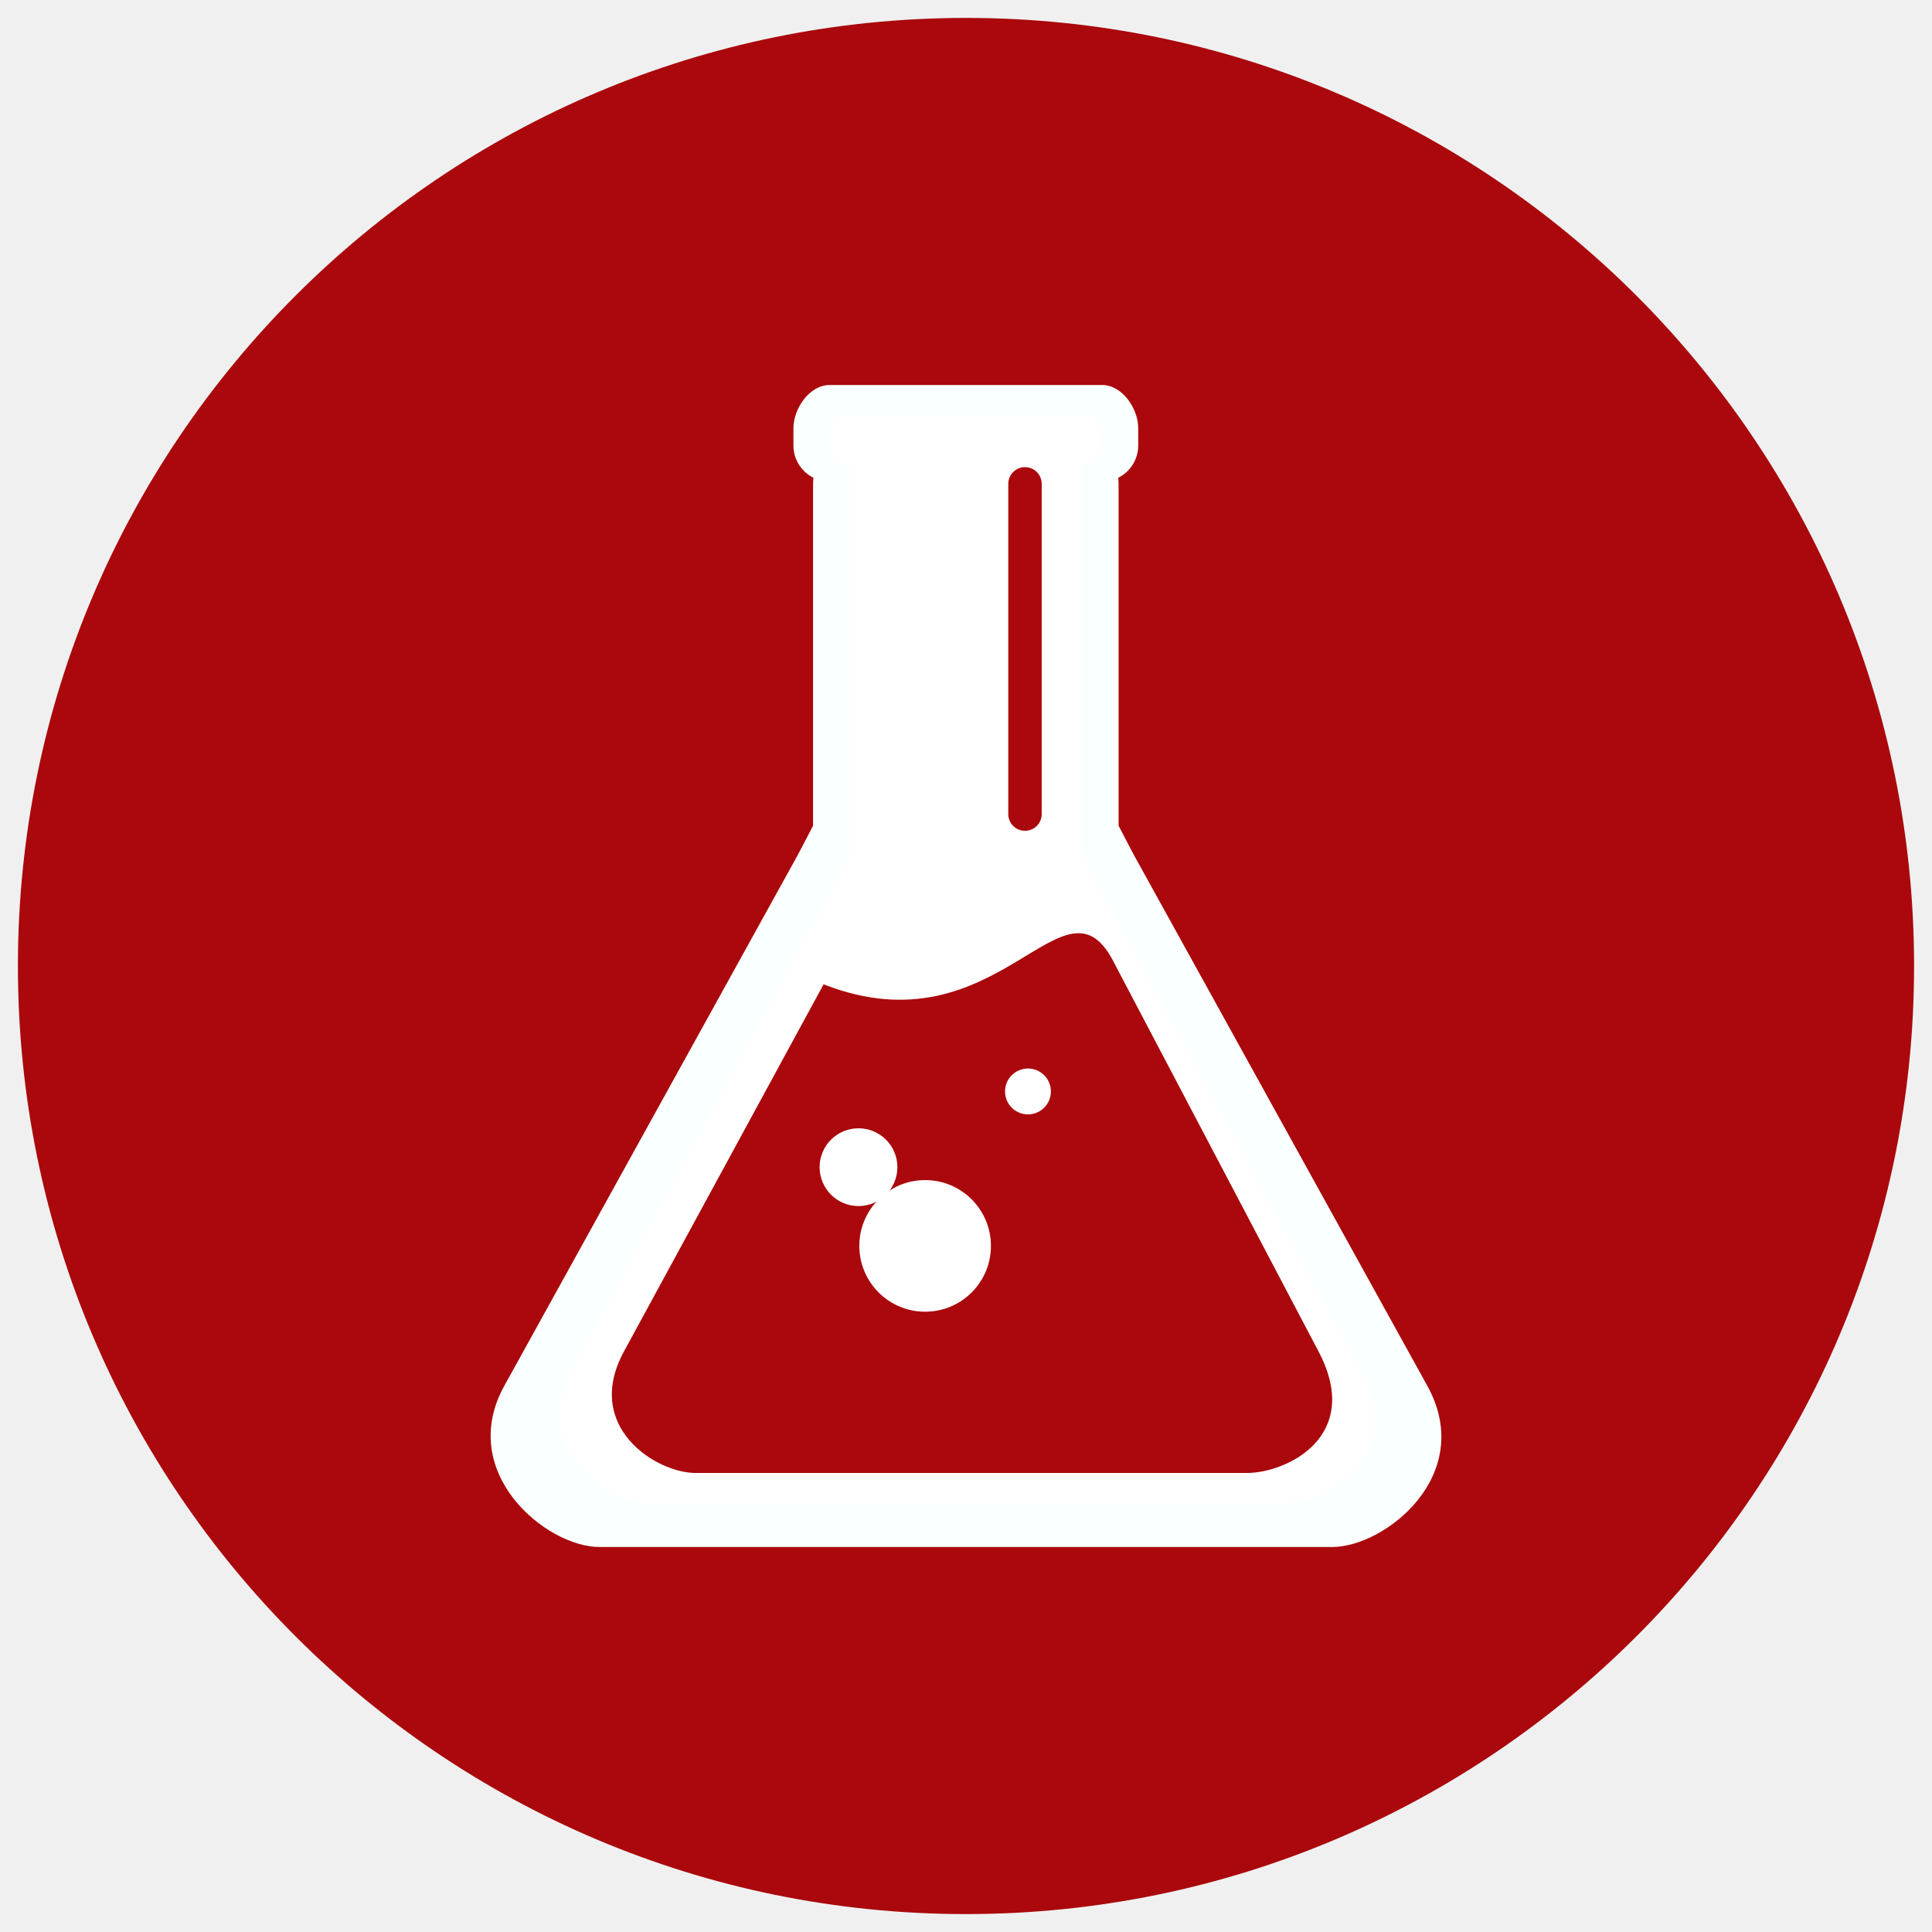
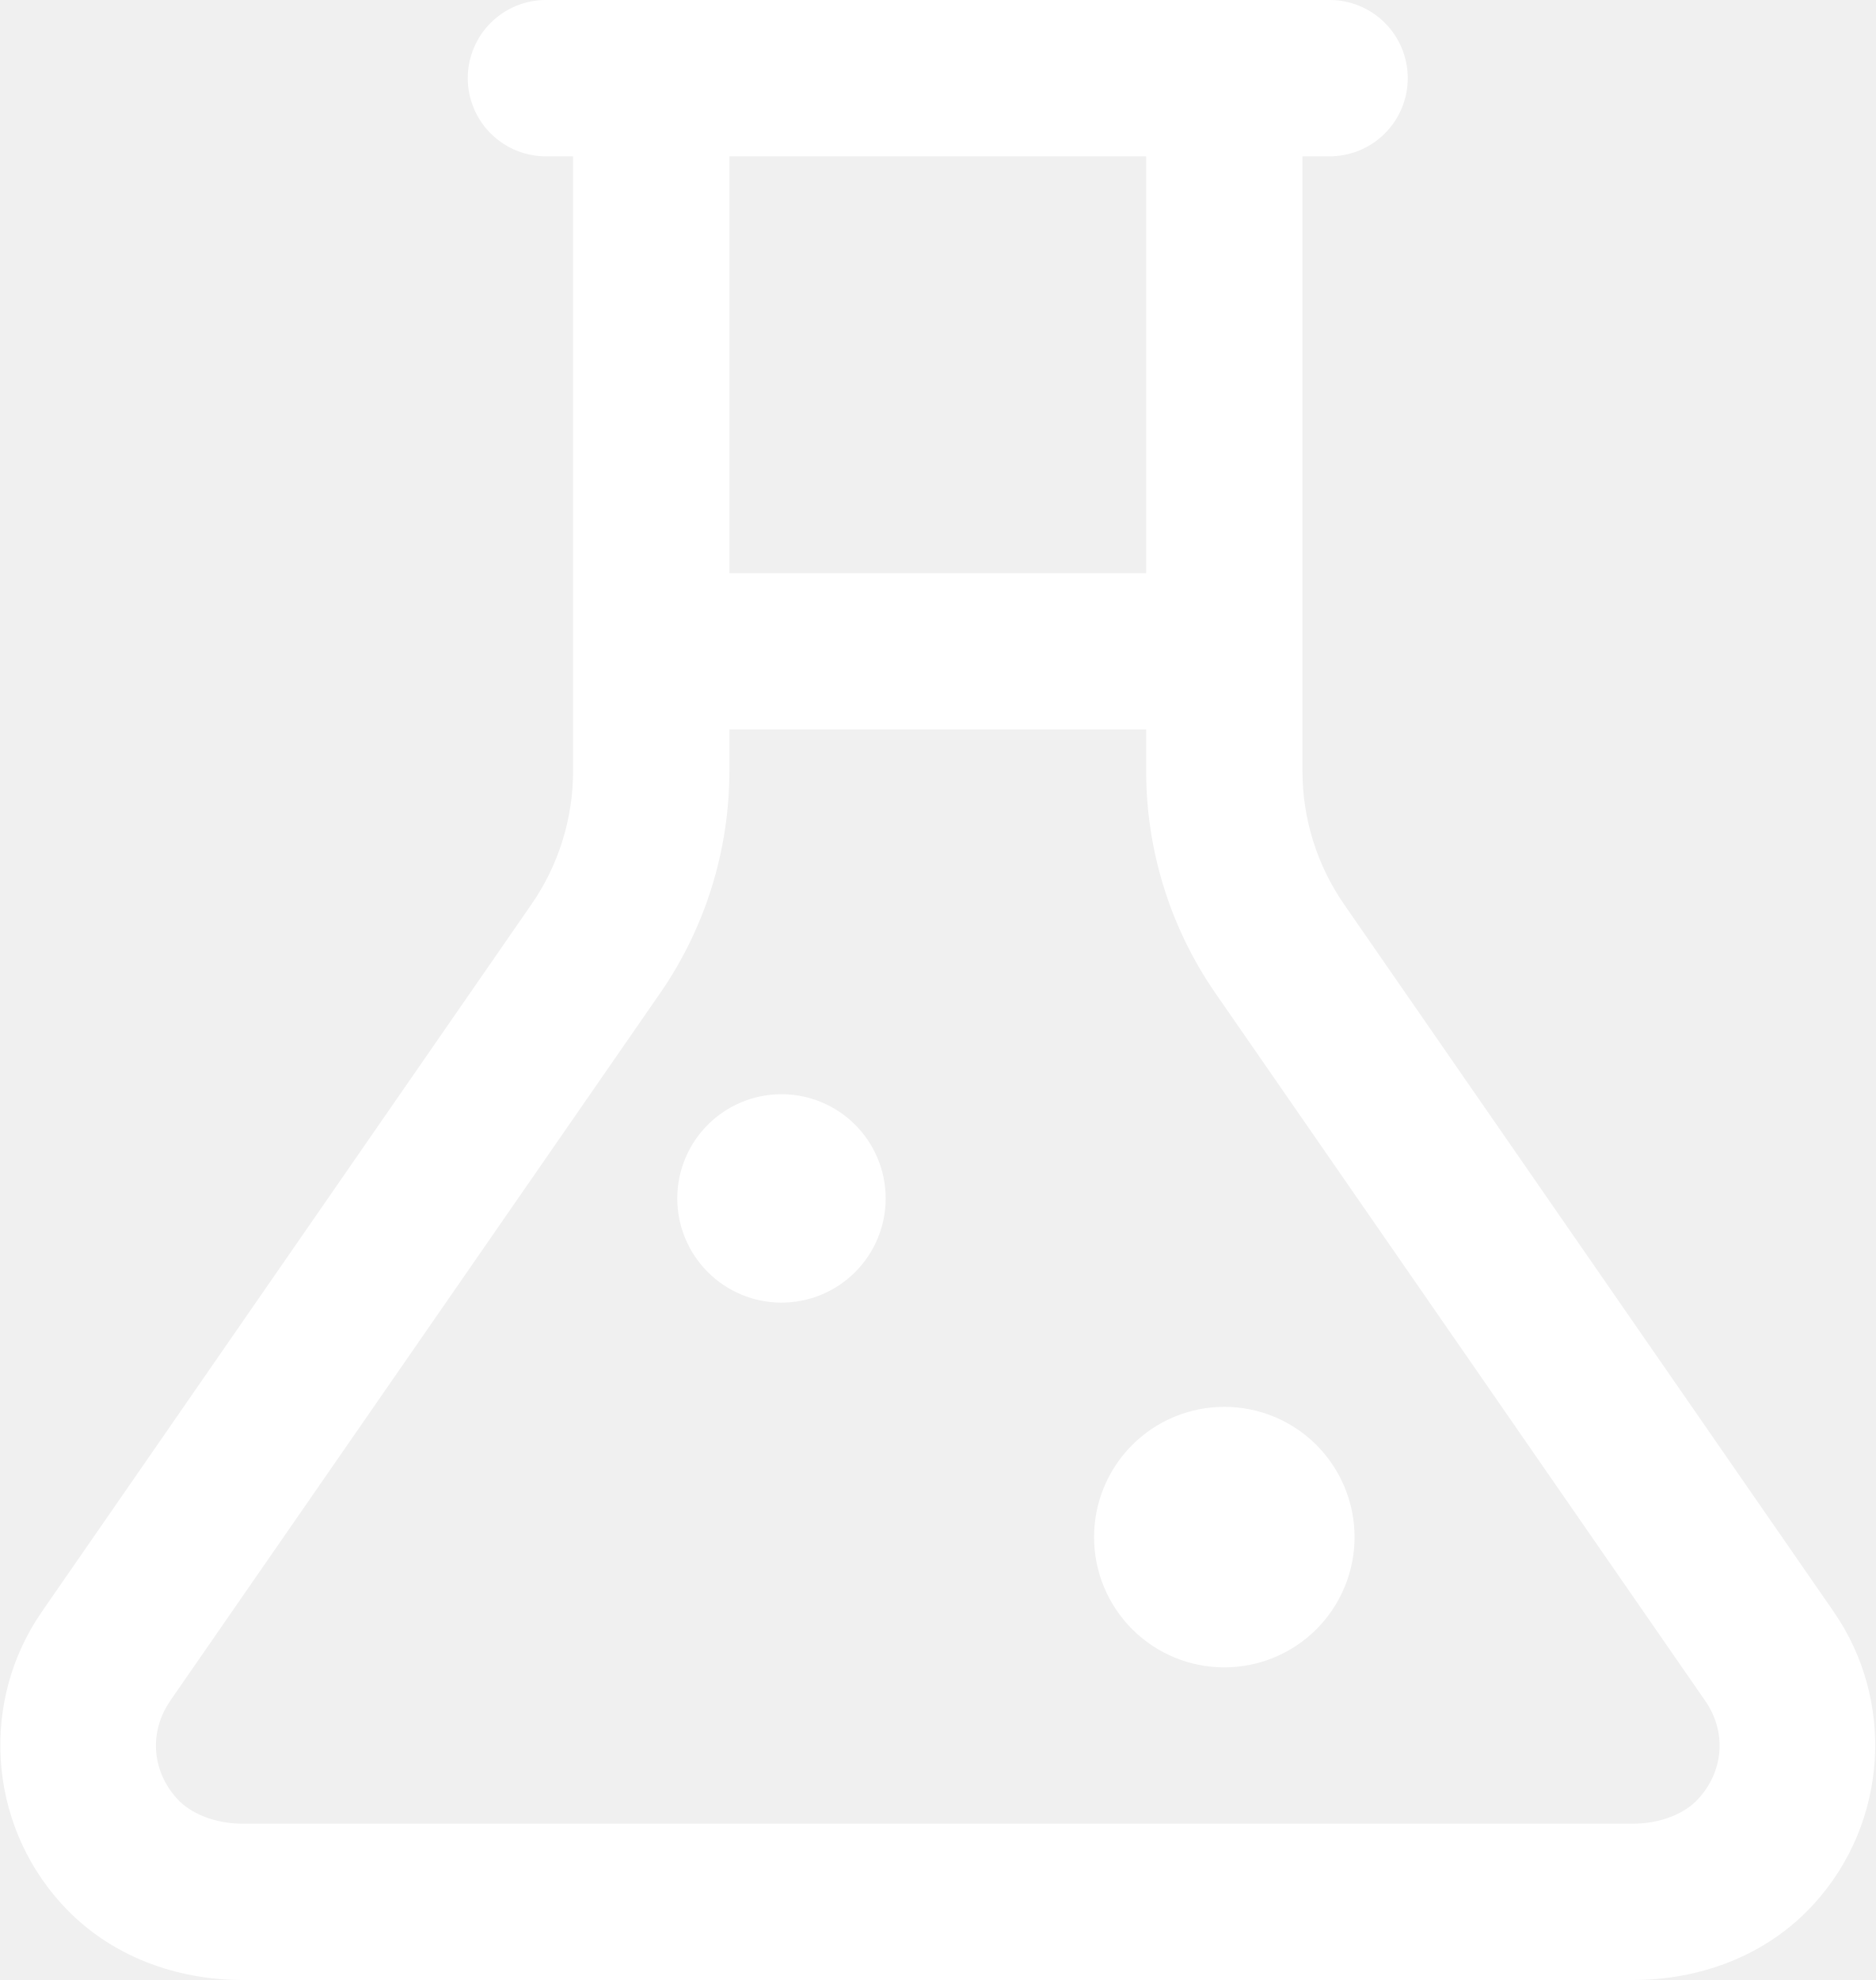
- <svg xmlns="http://www.w3.org/2000/svg" id="svg3287" viewBox="0 0 550 550" version="1.1" width="550" height="550">
-   <defs id="defs17" />
-   <g id="layer1" transform="translate(-180.31,-218.81)">
-     <circle style="fill:#a80005;fill-opacity:0.965;stroke-width:22.83" id="path812" cx="455.31" cy="493.81" r="269.9" />
-     <g id="g840" transform="matrix(0.6308914,0,0,0.6308914,206.235,174.1718)">
-       <path d="m 333.27,244.48 c -9.03,0 -16.342,10.519 -16.342,19.55 v 7.738 c 0,6.389 3.685,11.885 9.011,14.56 -0.08,1.059 -0.153,2.127 -0.153,3.207 v 153.8 c -2.418,4.555 -4.773,9.299 -7.331,14 l -132.17,239.08 c -21.284,39.127 19.219,72.395 43.071,72.395 h 330.72 c 23.851,0 64.789,-32.472 43.071,-72.395 l -132.16,-239.08 c -2.558,-4.702 -4.913,-9.446 -7.331,-14 v -153.8 c 0,-1.08 -0.073,-2.149 -0.153,-3.207 5.326,-2.676 9.011,-8.172 9.011,-14.56 V 264.03 c 0,-9.031 -7.261,-19.55 -16.291,-19.55 z" style="fill:#faffff;stroke-width:25.8;fill-opacity:1" id="rect2985" />
-       <g transform="matrix(1.6291,0,0,1.6291,-1390.6,-814.74)" style="fill:#ffffff" id="g3213">
-         <path d="m 1080.3,768.8 h 31.307 c 12.456,0 16.531,11.607 22.483,22.611 l 70.701,130.71 c 14.28,26.399 -10.028,38.012 -22.484,38.012 h -172.71 c -12.456,0 -35.208,-14.489 -22.483,-38.012 l 70.701,-130.71 c 5.952,-11.004 10.028,-22.611 22.483,-22.611 z" style="fill:#ffffff;stroke-width:25.8" id="path3201" />
-         <rect x="1063.8" y="670.49" width="64.23" height="117.7" ry="0" style="fill:#ffffff;stroke-width:25.8" id="rect3203" />
-         <rect x="-671.96" y="1058.1" width="13.263" height="75.529" ry="4.3" transform="rotate(-90)" style="fill:#ffffff;stroke-width:25.8" id="rect3205" />
-       </g>
-       <path style="fill:#a80005;stroke-width:25.8;fill-opacity:0.965" d="m 461.99,505.91 91.927,174.75 c 20.125,38.256 -14.442,54.746 -32.381,54.746 h -248.74 c -17.939,0 -50.781,-20.907 -32.381,-54.746 l 90.127,-165.75 c 79.68,31.256 108.66,-55.62 131.45,-8.999 z" id="path3201-1" />
-       <circle r="8.368" cy="805.209" cx="1124.935" transform="matrix(3.5487,0,0,3.5487,-3615.7,-2224.5)" style="fill:#ffffff" id="path3252" />
-       <circle r="8.368" cy="805.209" cx="1124.935" transform="matrix(2.097,0,0,2.097,-2012.7,-1091.1)" style="fill:#ffffff" id="path3254" />
-       <circle r="8.368" cy="805.209" cx="1124.935" transform="matrix(1.2367,0,0,1.2367,-968.45,-432.55)" style="fill:#ffffff" id="path3256" />
-       <rect x="413.88" y="281.54" width="15.08" height="164.1" ry="7.54" style="fill:#a80005;fill-opacity:0.965" id="rect3264" />
-     </g>
-   </g>
+ <svg xmlns="http://www.w3.org/2000/svg" width="36" height="38" viewBox="0 0 36 38" fill="none">
+   <path d="M10.5 2.79416e-05C10.301 -0.003 10.104 0.034 9.919 0.108C9.735 0.182 9.567 0.292 9.425 0.432C9.284 0.571 9.171 0.738 9.095 0.921C9.018 1.104 8.978 1.301 8.978 1.5C8.978 1.699 9.018 1.896 9.095 2.079C9.171 2.262 9.284 2.429 9.425 2.568C9.567 2.708 9.735 2.818 9.919 2.892C10.104 2.966 10.301 3.003 10.5 3H11V14.799C11 15.714 10.72 16.608 10.199 17.359L0.799 30.938V30.939C-0.368 32.625 -0.251 34.96 1.178 36.535C2.11 37.564 3.415 38 4.656 38H31.344C32.585 38 33.889 37.564 34.822 36.535C36.251 34.96 36.367 32.625 35.201 30.939V30.938L25.801 17.359C25.28 16.608 25 15.714 25 14.799V3H25.5C25.699 3.003 25.896 2.966 26.08 2.892C26.265 2.818 26.433 2.708 26.574 2.568C26.716 2.429 26.828 2.262 26.905 2.079C26.982 1.896 27.021 1.699 27.021 1.5C27.021 1.301 26.982 1.104 26.905 0.921C26.828 0.738 26.716 0.571 26.574 0.432C26.433 0.292 26.265 0.182 26.08 0.108C25.896 0.034 25.699 -0.003 25.5 2.79416e-05H23.5H12.5H10.5ZM14 3H22V11H14V3ZM14 14H22V14.799C22 16.324 22.465 17.814 23.334 19.068L32.734 32.647C33.125 33.212 33.108 33.961 32.601 34.52L32.599 34.522C32.342 34.806 31.874 35 31.344 35H4.656C4.126 35 3.657 34.806 3.4 34.522L3.398 34.52C2.892 33.961 2.875 33.212 3.265 32.647V32.645L12.666 19.068C13.535 17.814 14 16.324 14 14.799V14ZM15 21C14.469 21 13.961 21.211 13.586 21.586C13.211 21.961 13 22.47 13 23C13 23.53 13.211 24.039 13.586 24.414C13.961 24.789 14.469 25 15 25C15.53 25 16.039 24.789 16.414 24.414C16.789 24.039 17 23.53 17 23C17 22.47 16.789 21.961 16.414 21.586C16.039 21.211 15.53 21 15 21ZM23.5 27C22.837 27 22.201 27.263 21.732 27.732C21.263 28.201 21 28.837 21 29.5C21 30.163 21.263 30.799 21.732 31.268C22.201 31.737 22.837 32 23.5 32C24.163 32 24.799 31.737 25.268 31.268C25.736 30.799 26 30.163 26 29.5C26 28.837 25.736 28.201 25.268 27.732C24.799 27.263 24.163 27 23.5 27Z" fill="white" />
</svg>
